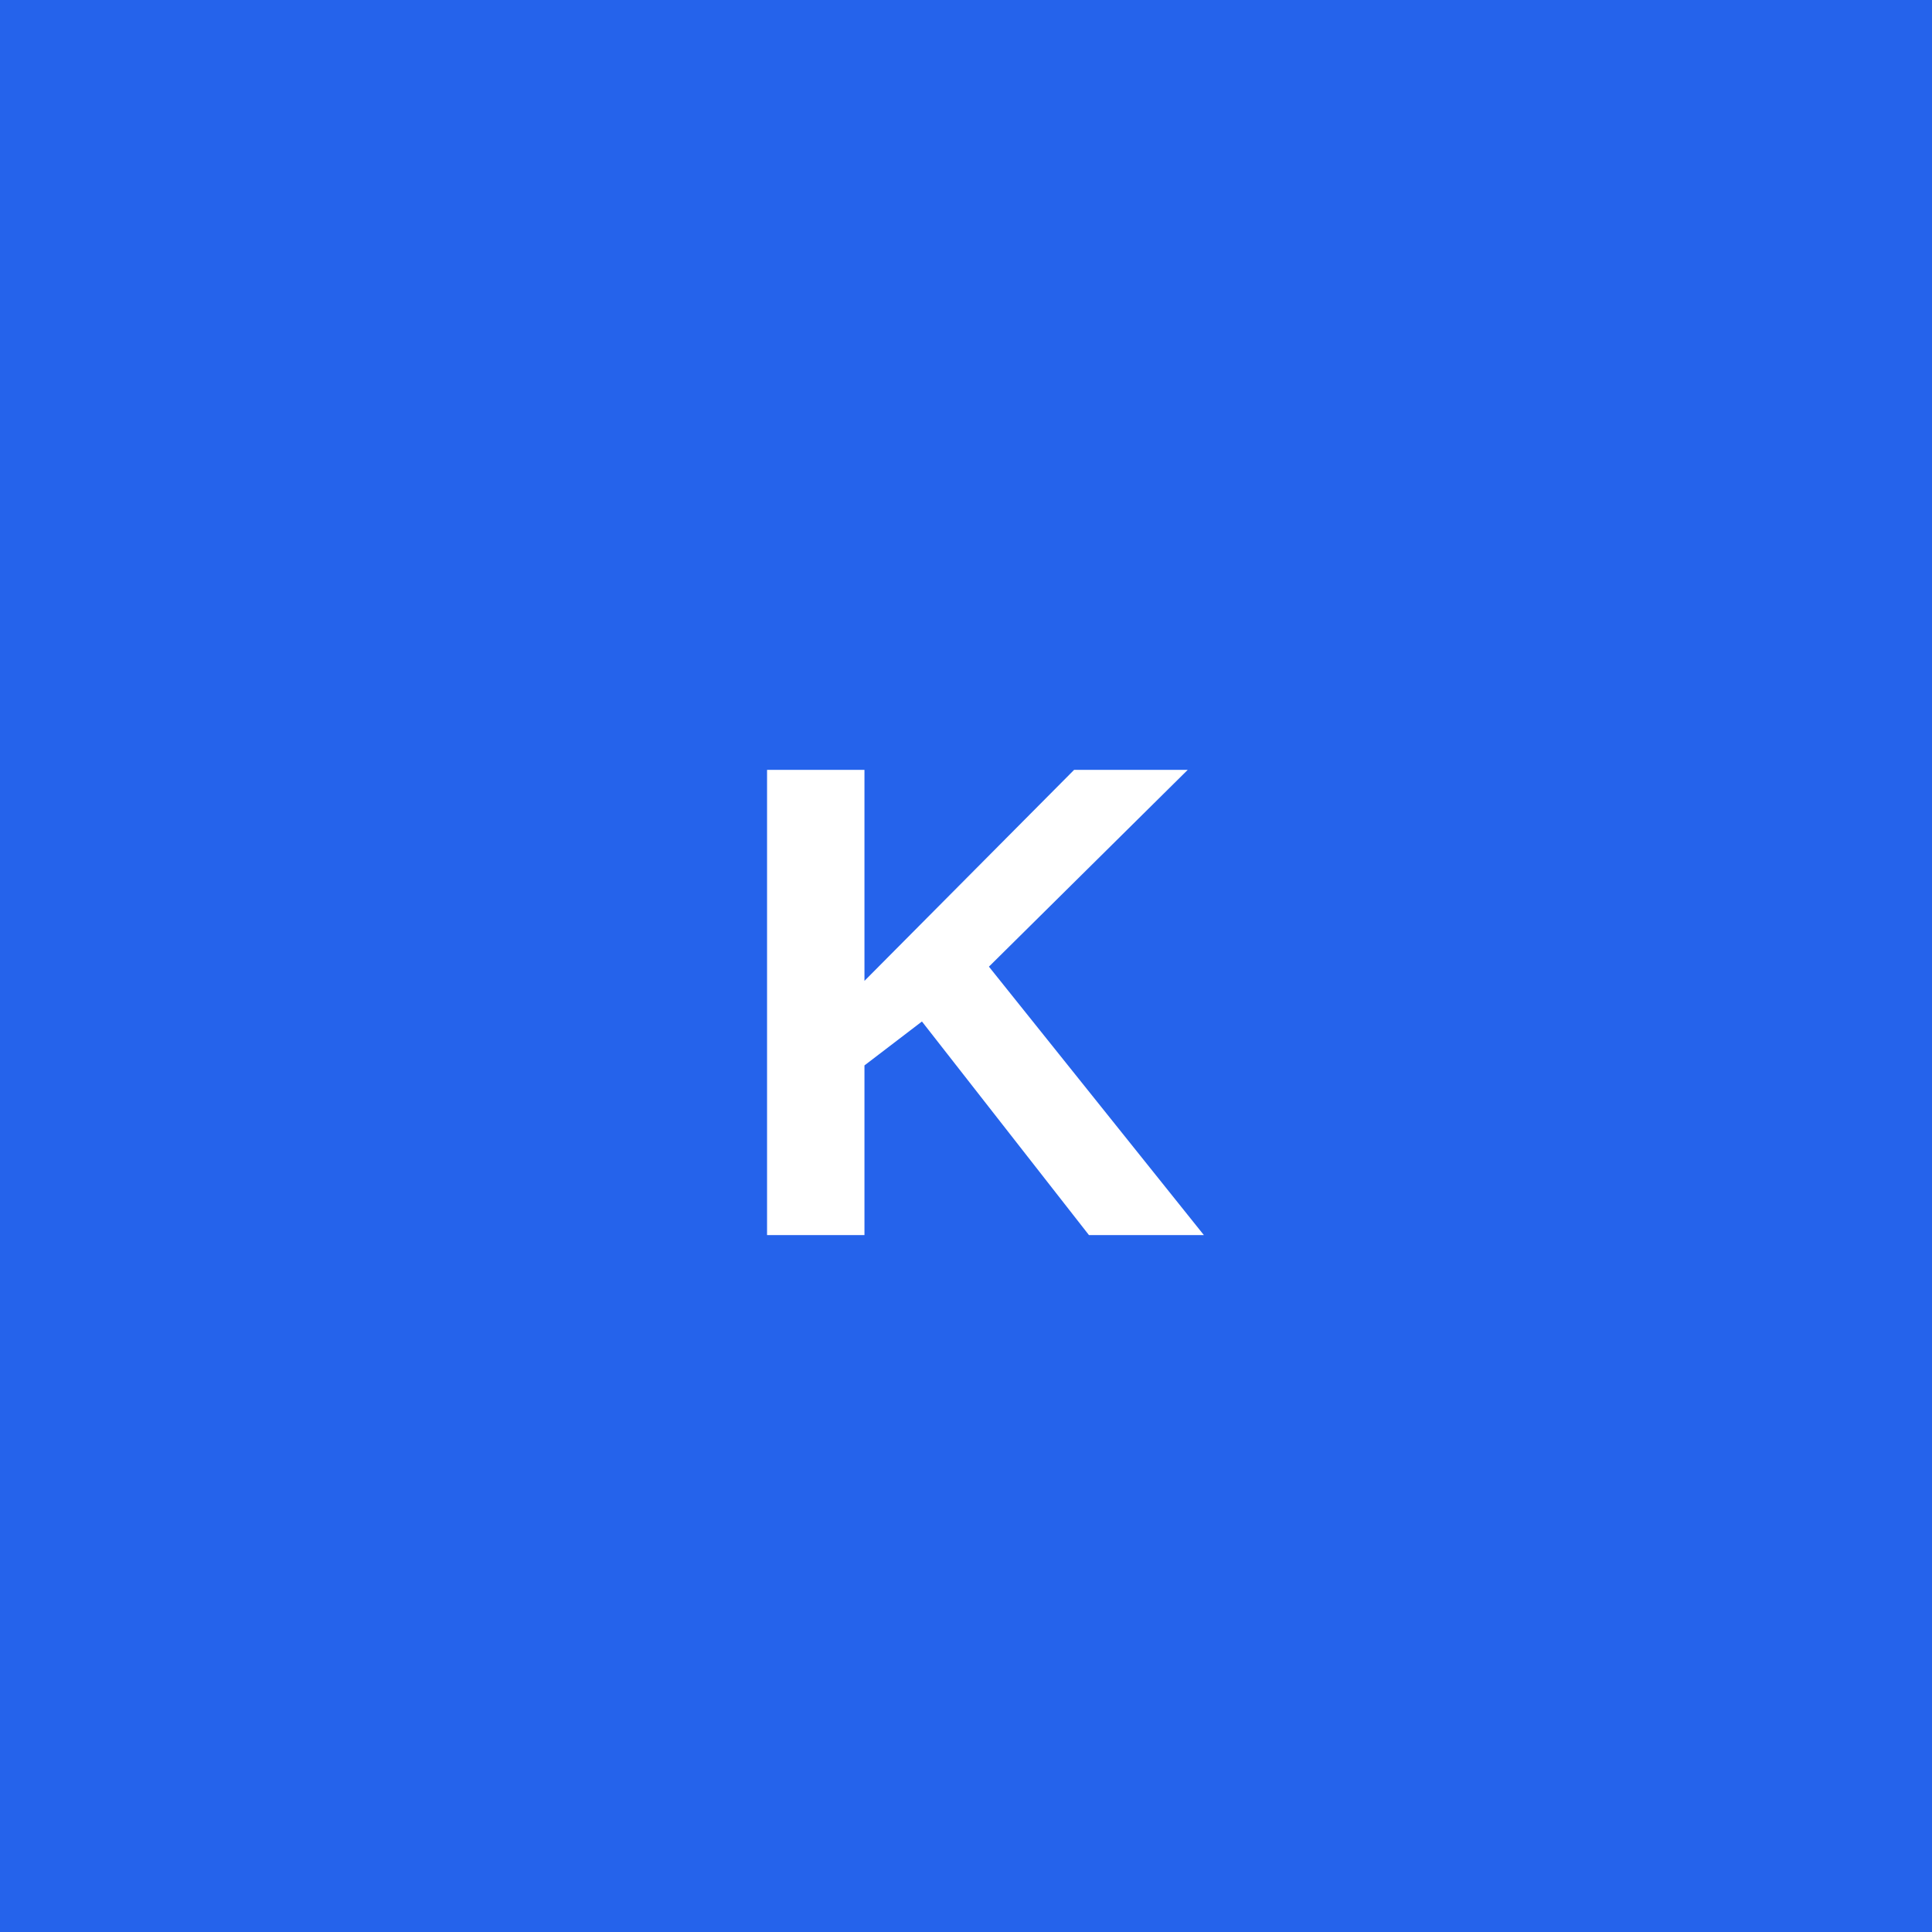
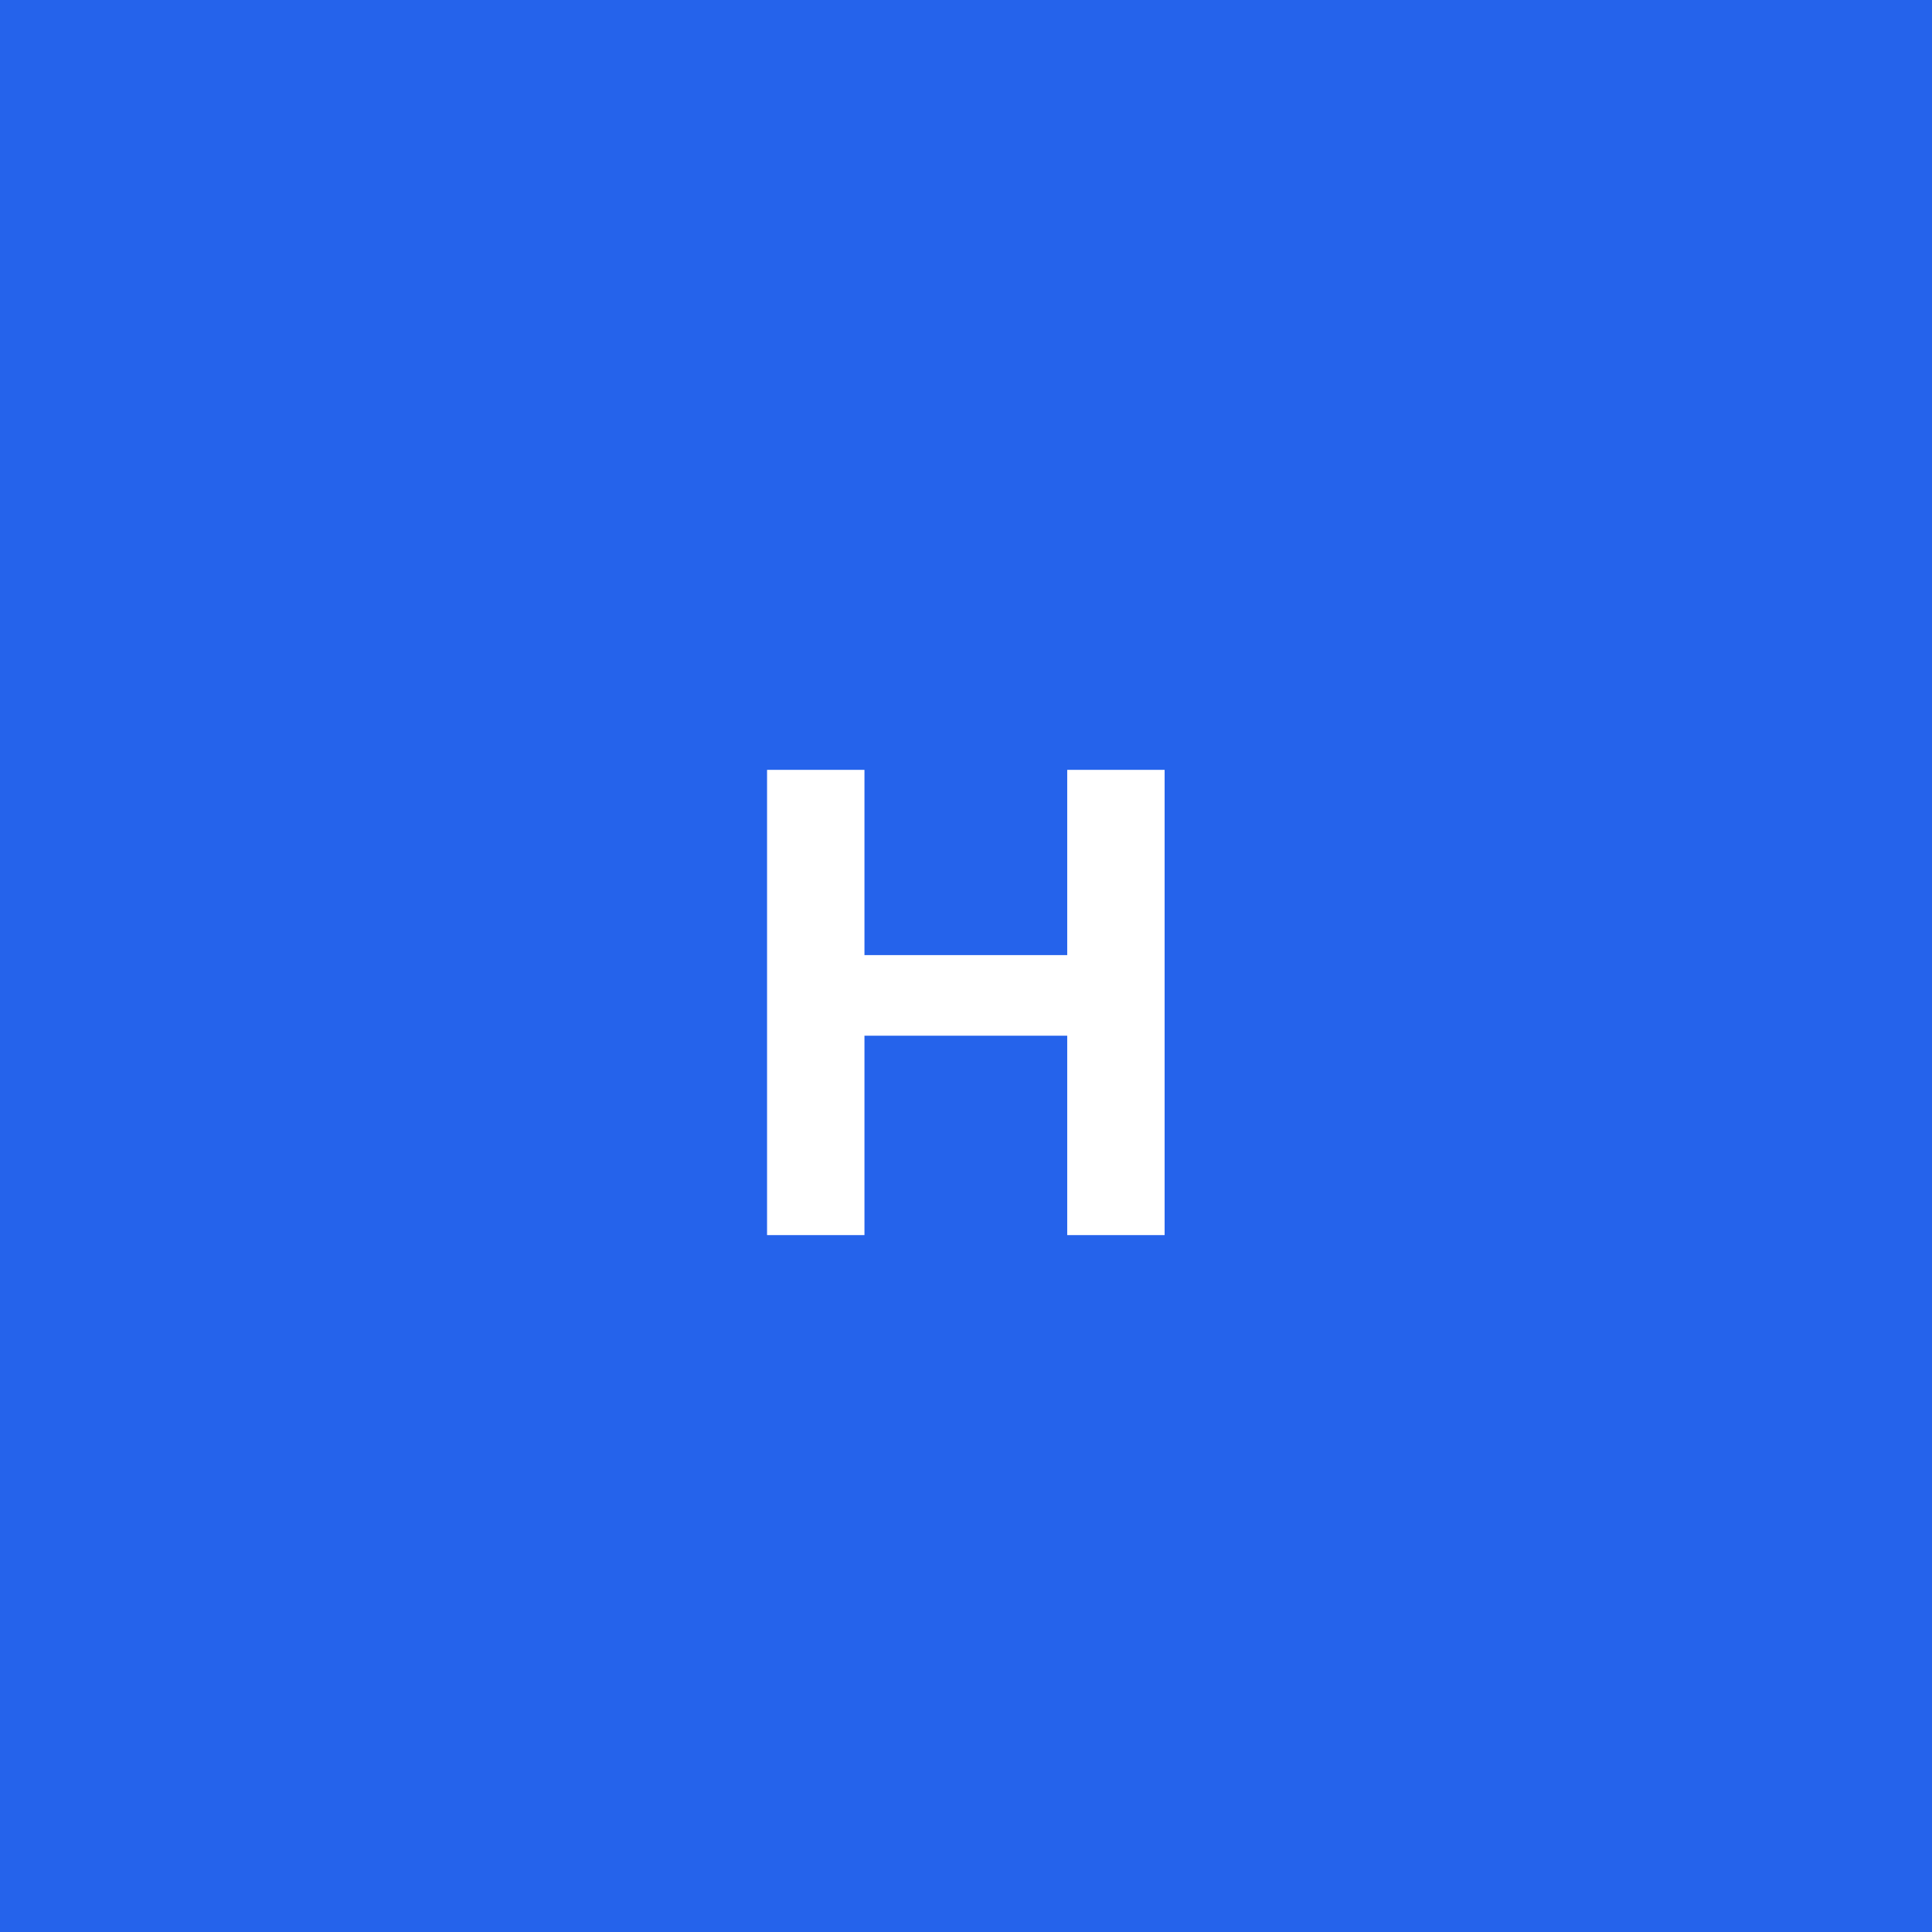
<svg xmlns="http://www.w3.org/2000/svg" width="512" height="512" viewBox="0 0 512 512">
  <rect width="512" height="512" fill="#2563eb" />
-   <text x="50%" y="54%" dominant-baseline="middle" text-anchor="middle" fill="white" font-family="Arial, sans-serif" font-weight="bold" font-size="179.2">K</text>
+   <text x="50%" y="54%" dominant-baseline="middle" text-anchor="middle" fill="white" font-family="Arial, sans-serif" font-weight="bold" font-size="179.2">H</text>
</svg>
